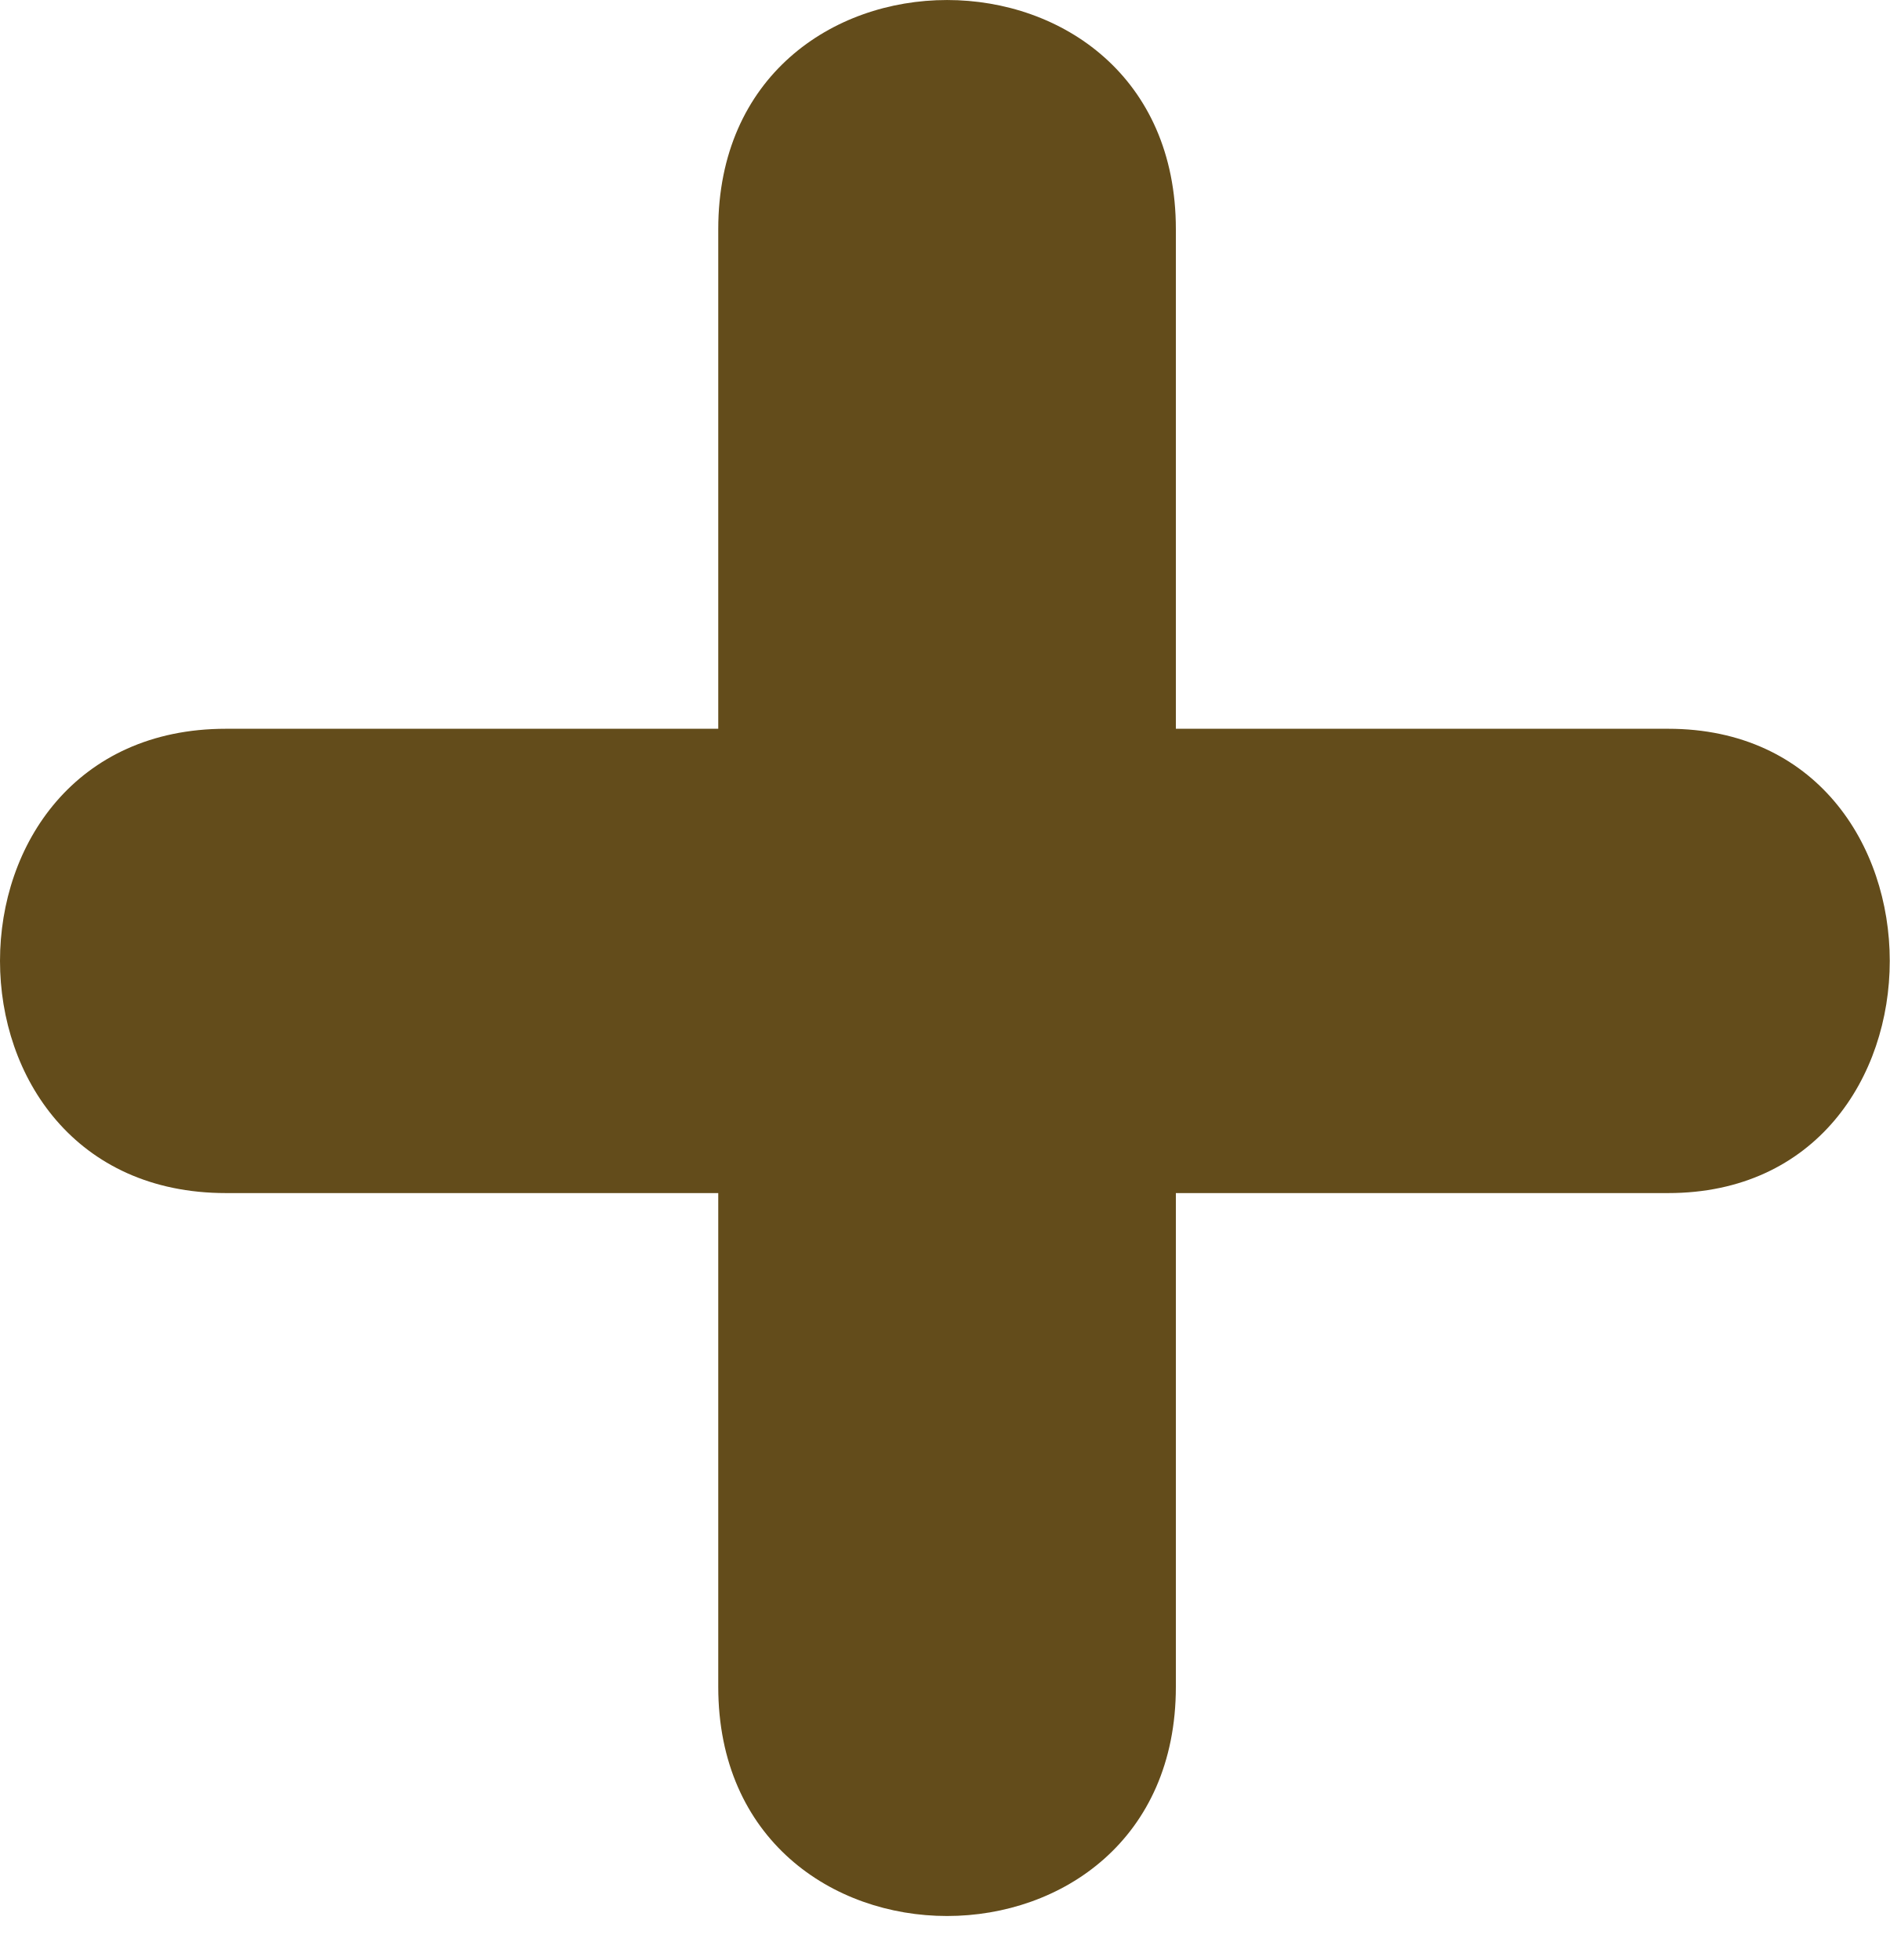
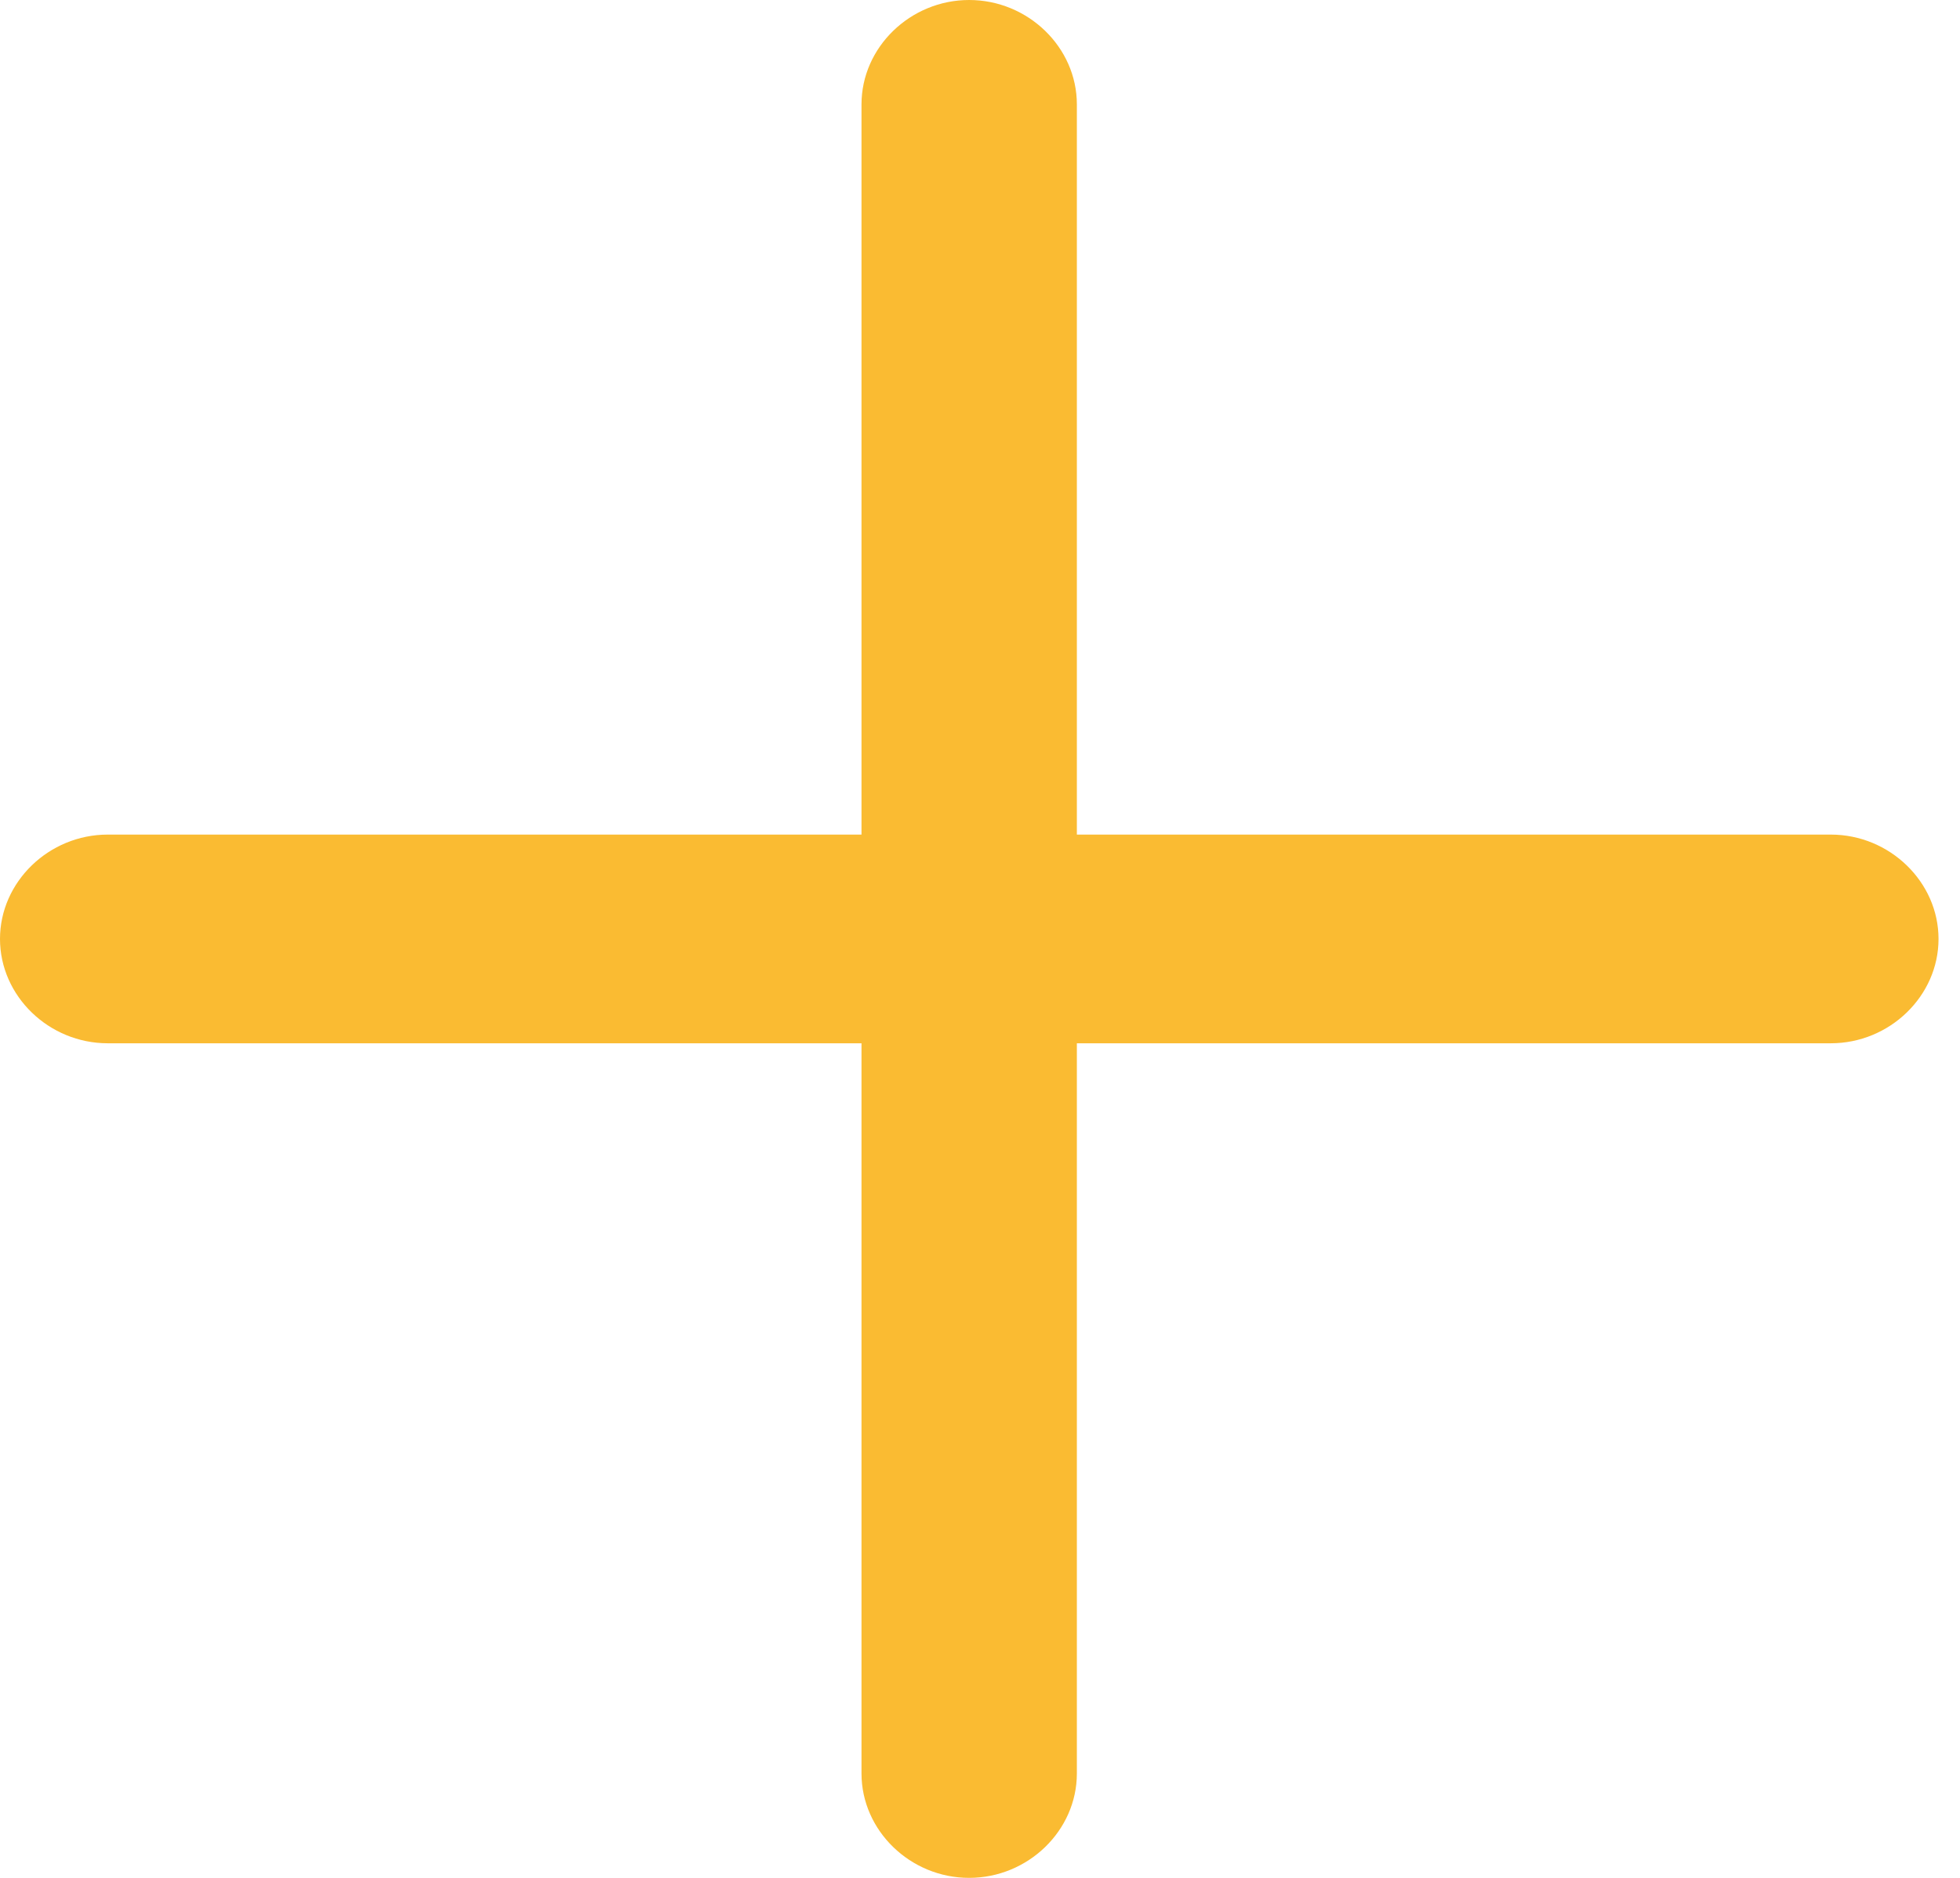
- <svg xmlns="http://www.w3.org/2000/svg" width="27" height="28" viewBox="0 0 27 28" fill="none">
-   <path fill-rule="evenodd" clip-rule="evenodd" d="M16.8 24.097C16.8 28.463 10.262 28.463 10.262 24.097V17.044H3.228C-1.076 17.044 -1.076 10.411 3.228 10.411H10.262V3.274C10.262 -1.091 16.8 -1.091 16.8 3.274V10.411H23.834C28.055 10.411 28.055 17.044 23.834 17.044H16.8V24.097Z" fill="#634C1B" />
+ <svg xmlns="http://www.w3.org/2000/svg" width="24" height="23" viewBox="0 0 24 23" fill="none">
+   <path d="M22.418 12.778H1.319C0.598 12.778 0 12.199 0 11.5C0 10.802 0.598 10.222 1.319 10.222H22.418C23.139 10.222 23.737 10.802 23.737 11.5C23.737 12.199 23.139 12.778 22.418 12.778Z" fill="#FABB32" />
+   <path d="M11.867 23C11.147 23 10.549 22.421 10.549 21.722V1.278C10.549 0.579 11.147 0 11.867 0C12.588 0 13.186 0.579 13.186 1.278V21.722C13.186 22.421 12.588 23 11.867 23Z" fill="#FABB32" />
</svg>
